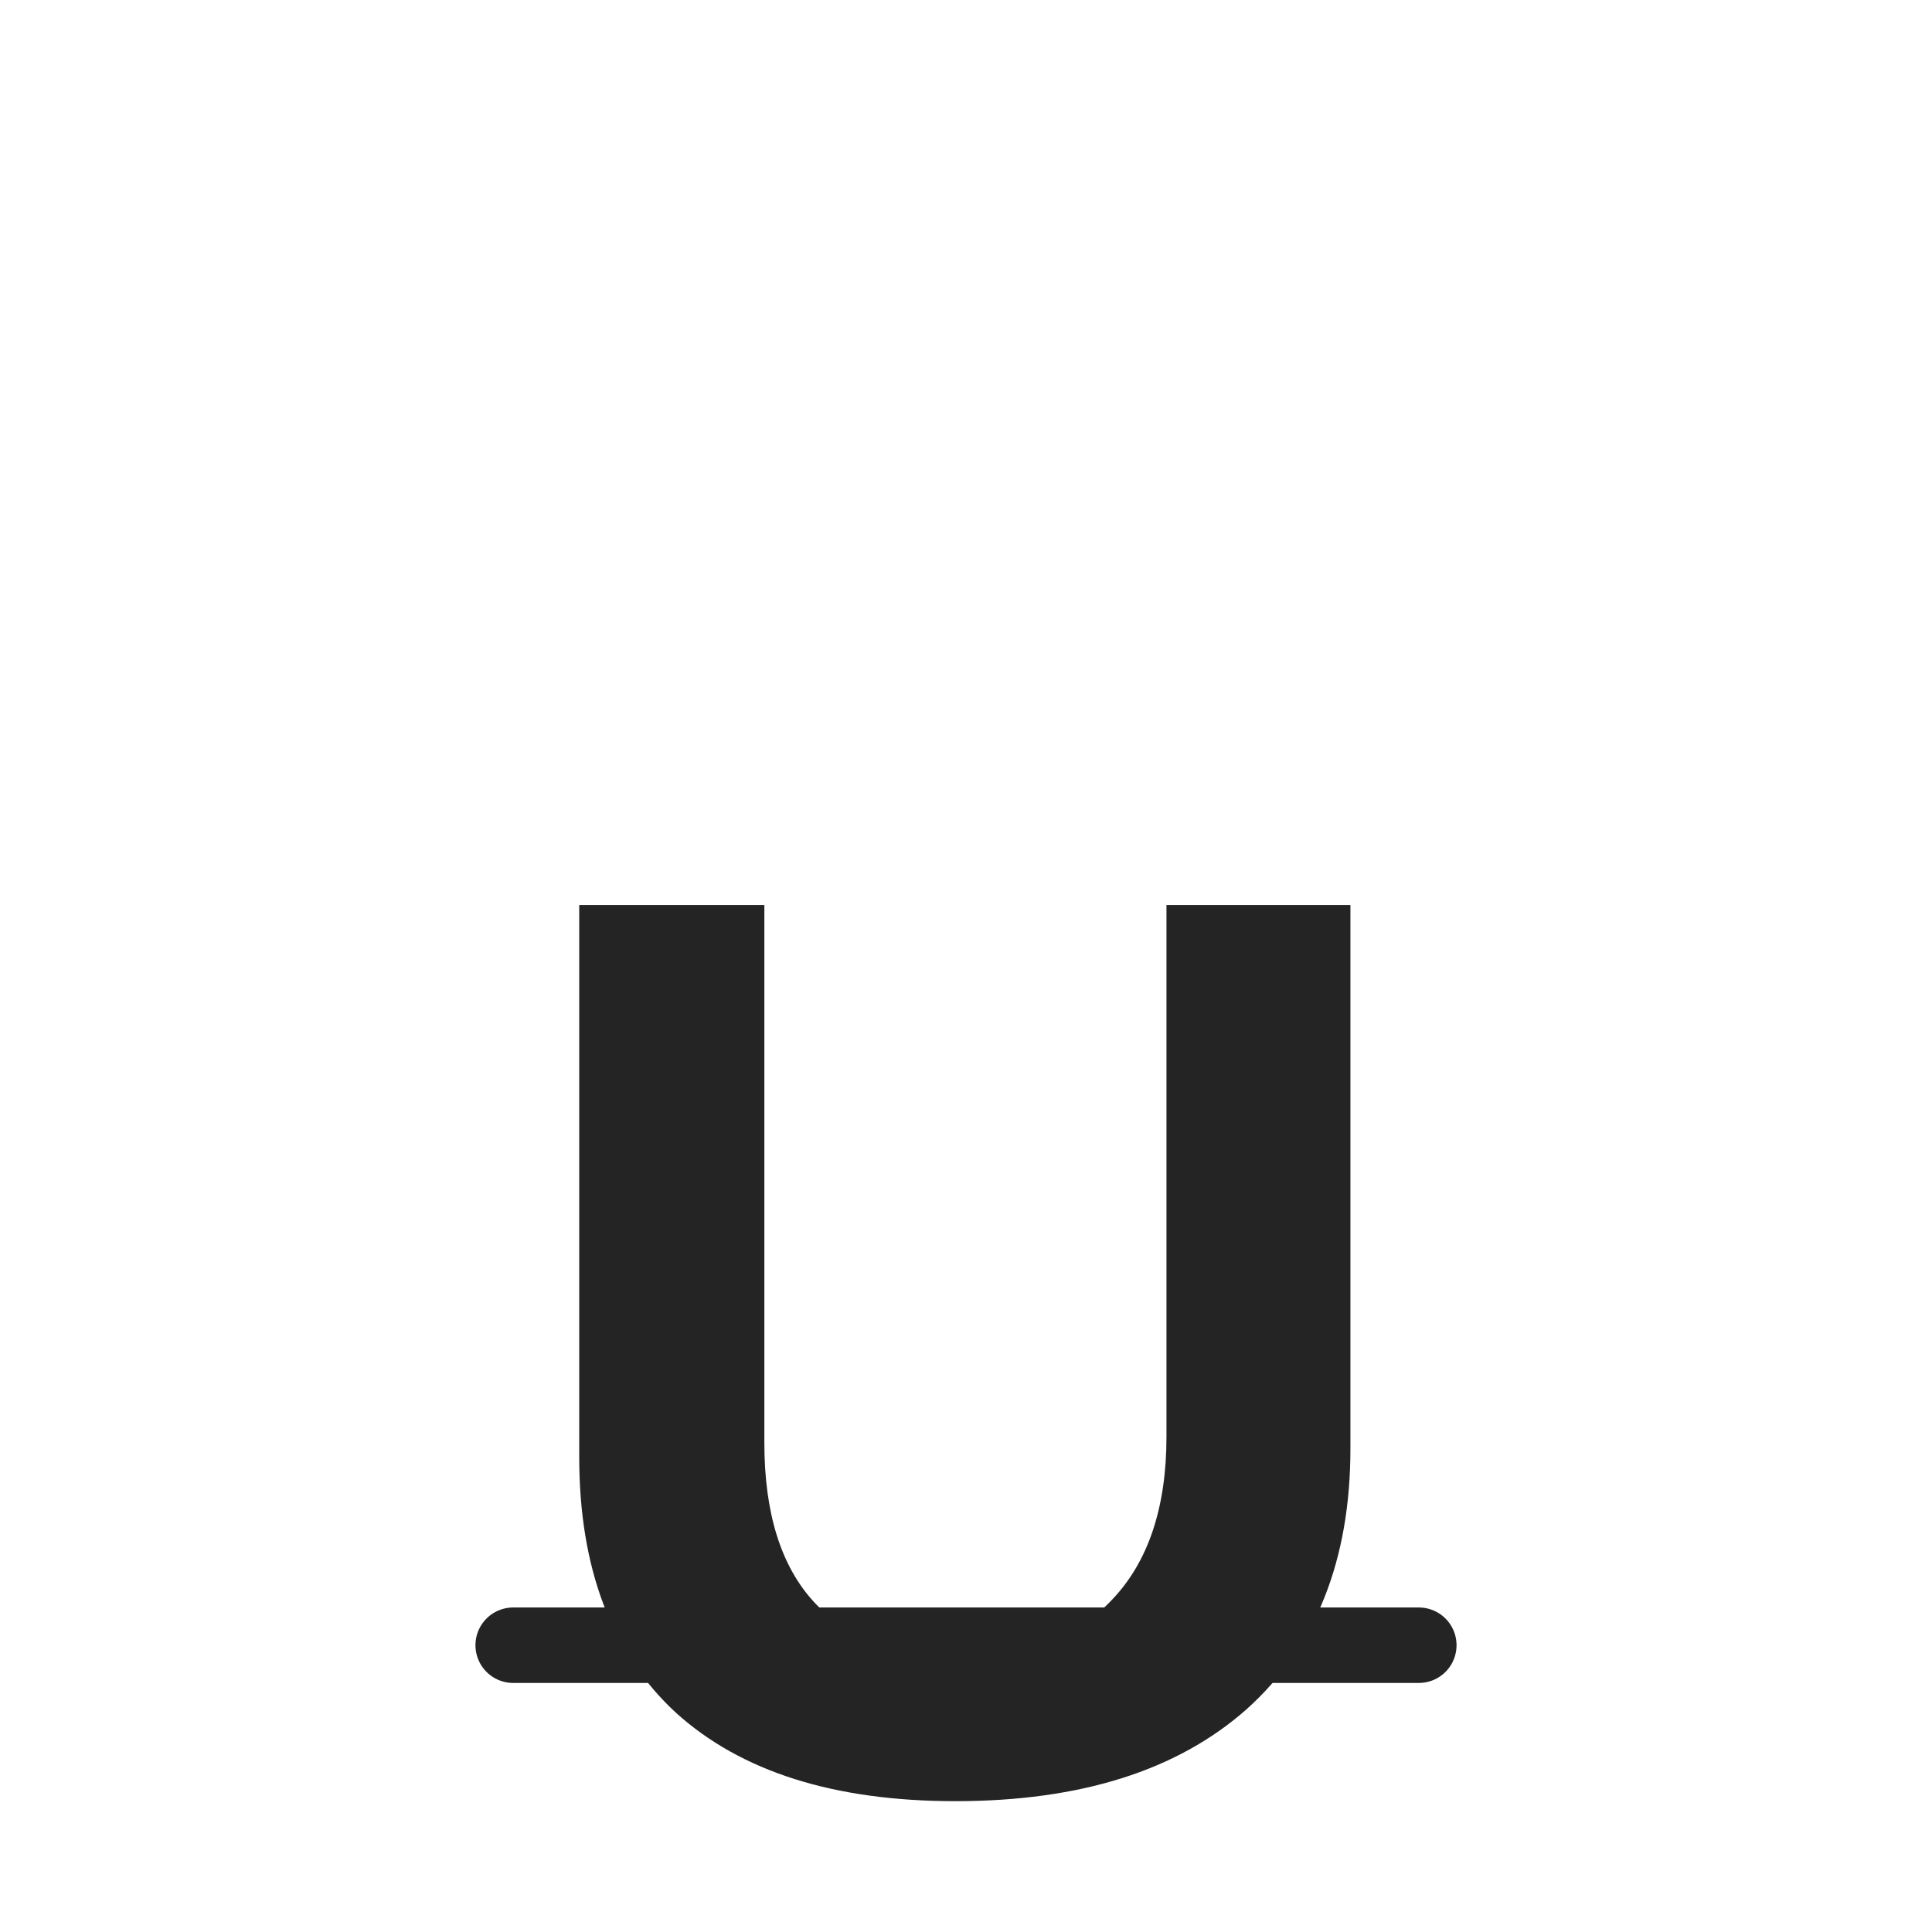
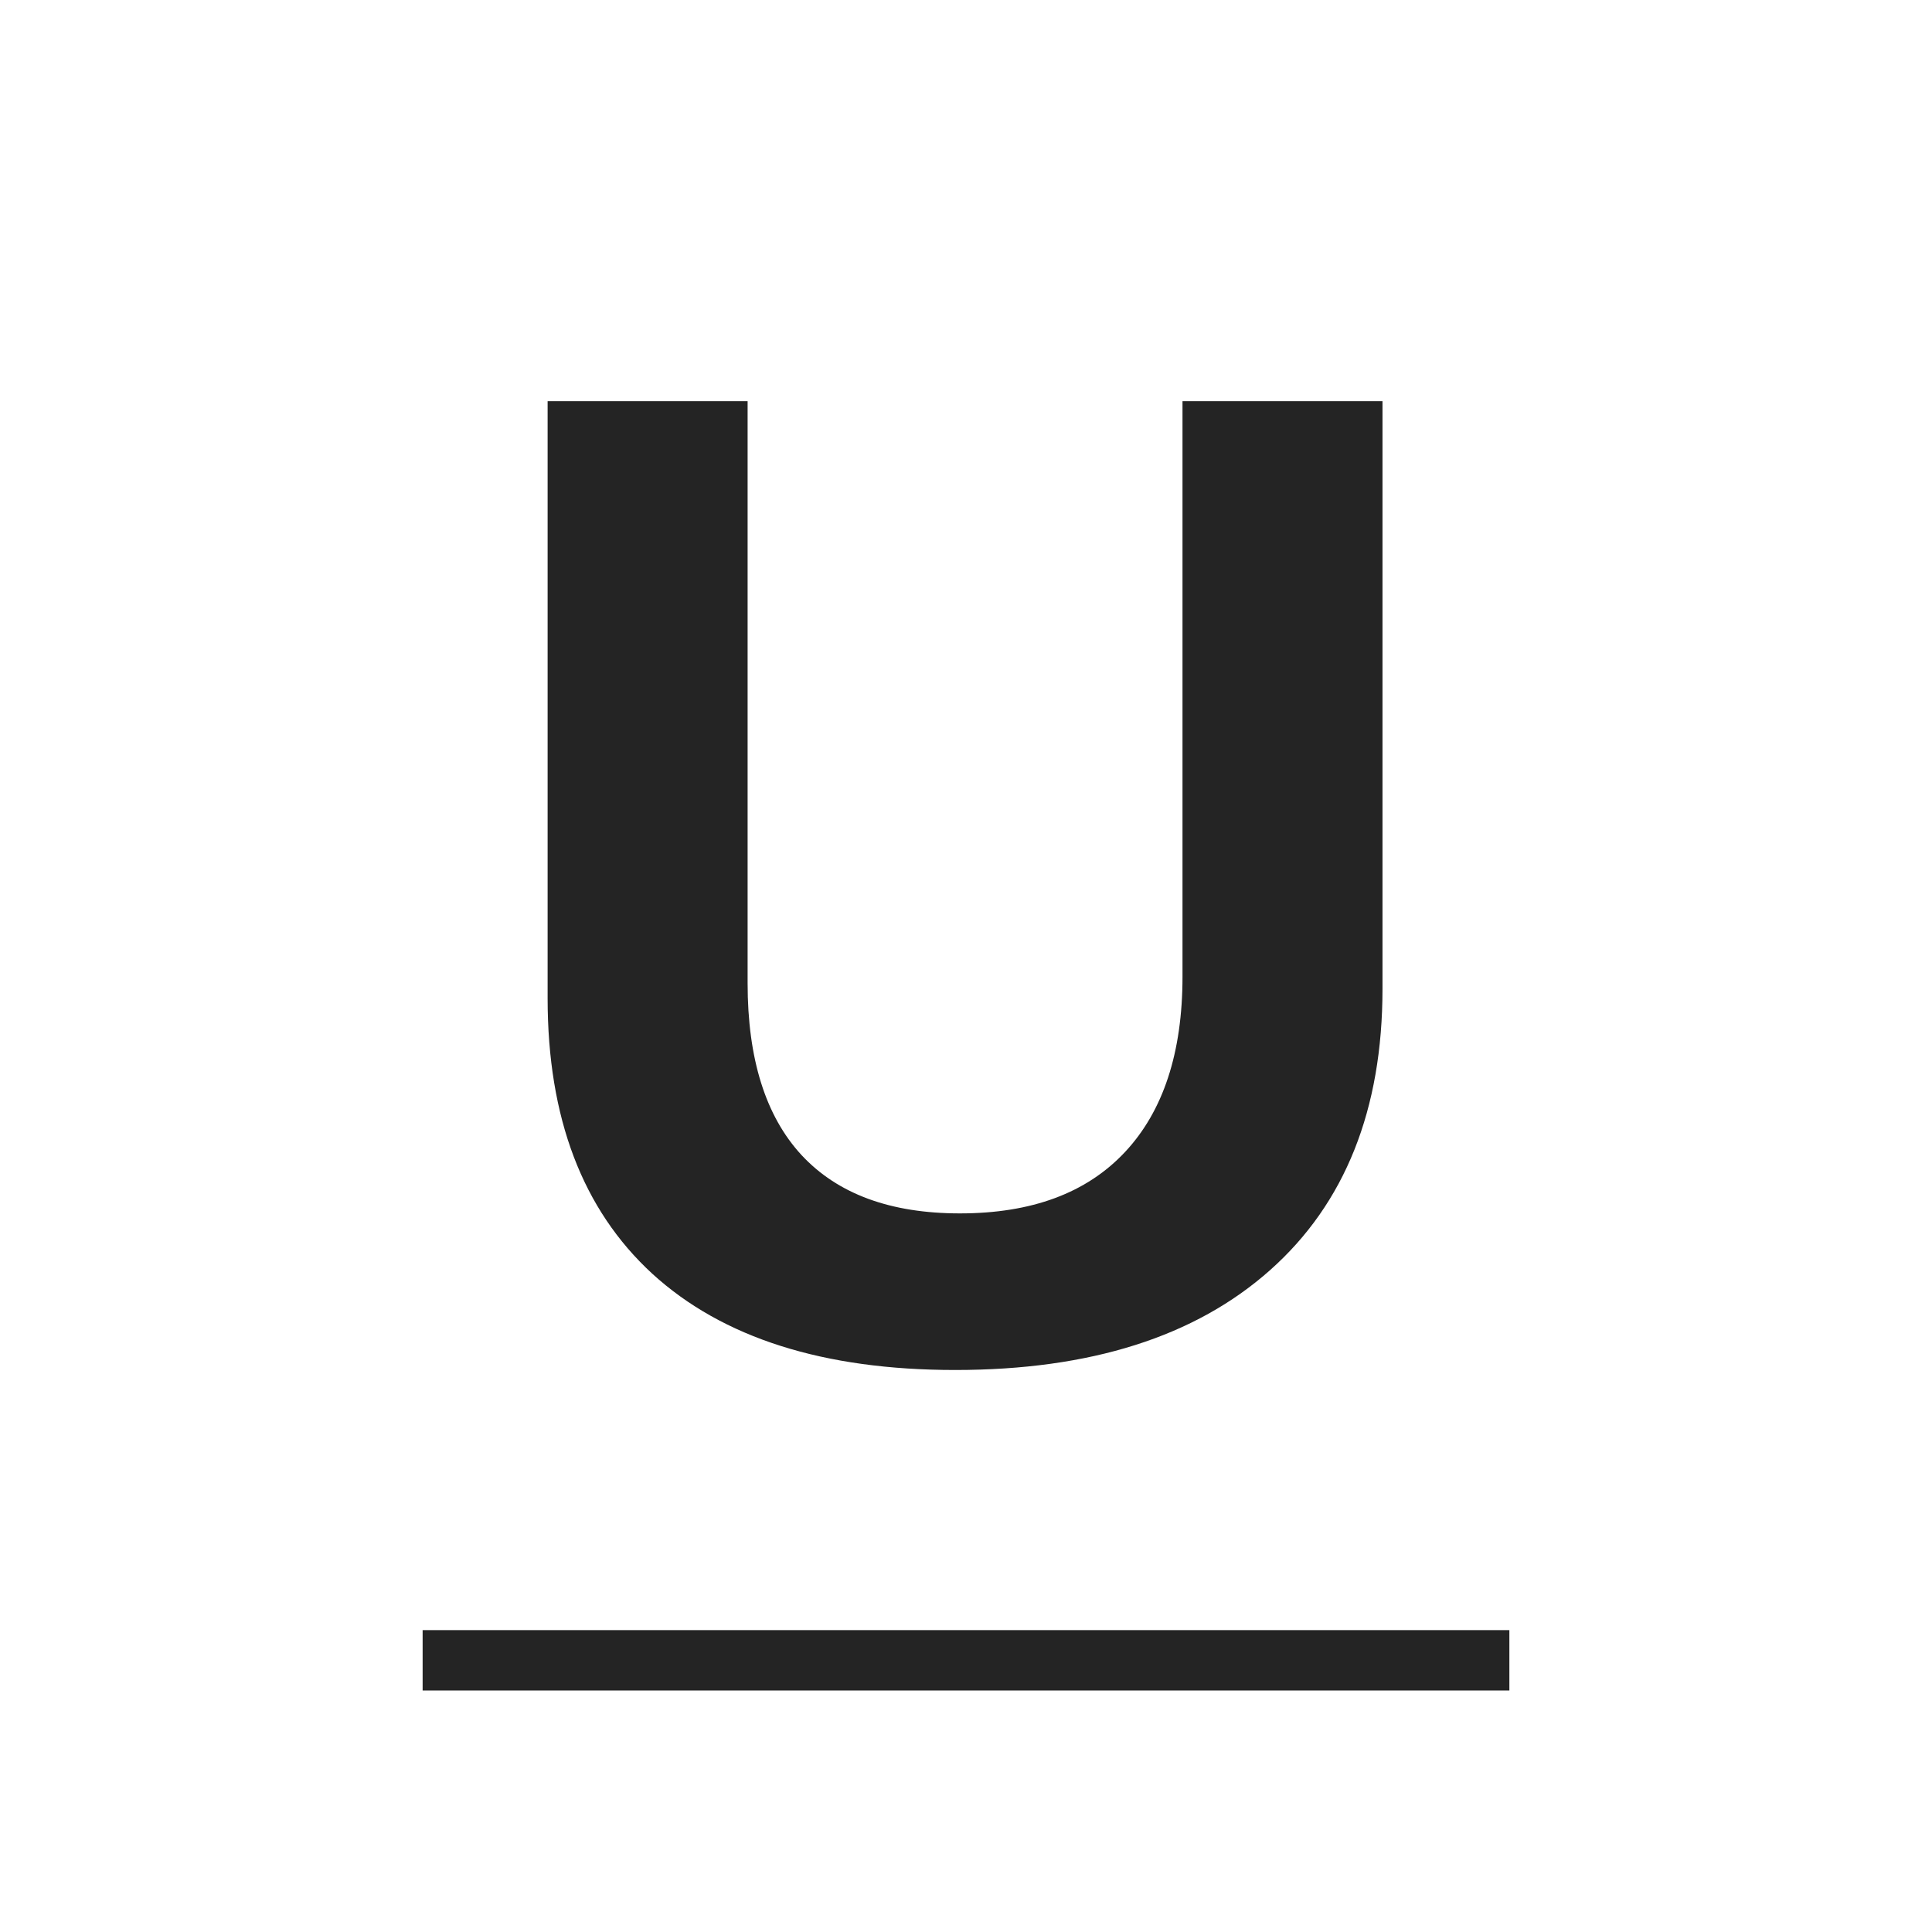
<svg xmlns="http://www.w3.org/2000/svg" width="32" height="32" viewBox="0 0 32 32" role="img" aria-label="Underline">
  <rect width="32" height="32" fill="none" />
-   <g transform="translate(16 16) scale(1.25) translate(-16 -16)">
-     <text x="16" y="21" text-anchor="middle" font-size="17" fill="#242424" font-family="Segoe UI,Arial,sans-serif" font-weight="600" dominant-baseline="central">U</text>
-     <path d="M10 25h12" fill="none" stroke="#242424" stroke-width="1.0" stroke-linecap="round" stroke-linejoin="round" />
-   </g>
+   <text x="16" y="14.5" font-size="23" fill="#242424" font-family="Segoe UI,Arial,sans-serif" font-weight="600" text-anchor="middle" dominant-baseline="central">U</text>
+   <path d="M7.5 27.5H24.5" stroke-width="1" fill="none" stroke="#242424" stroke-linecap="square" />
</svg>
